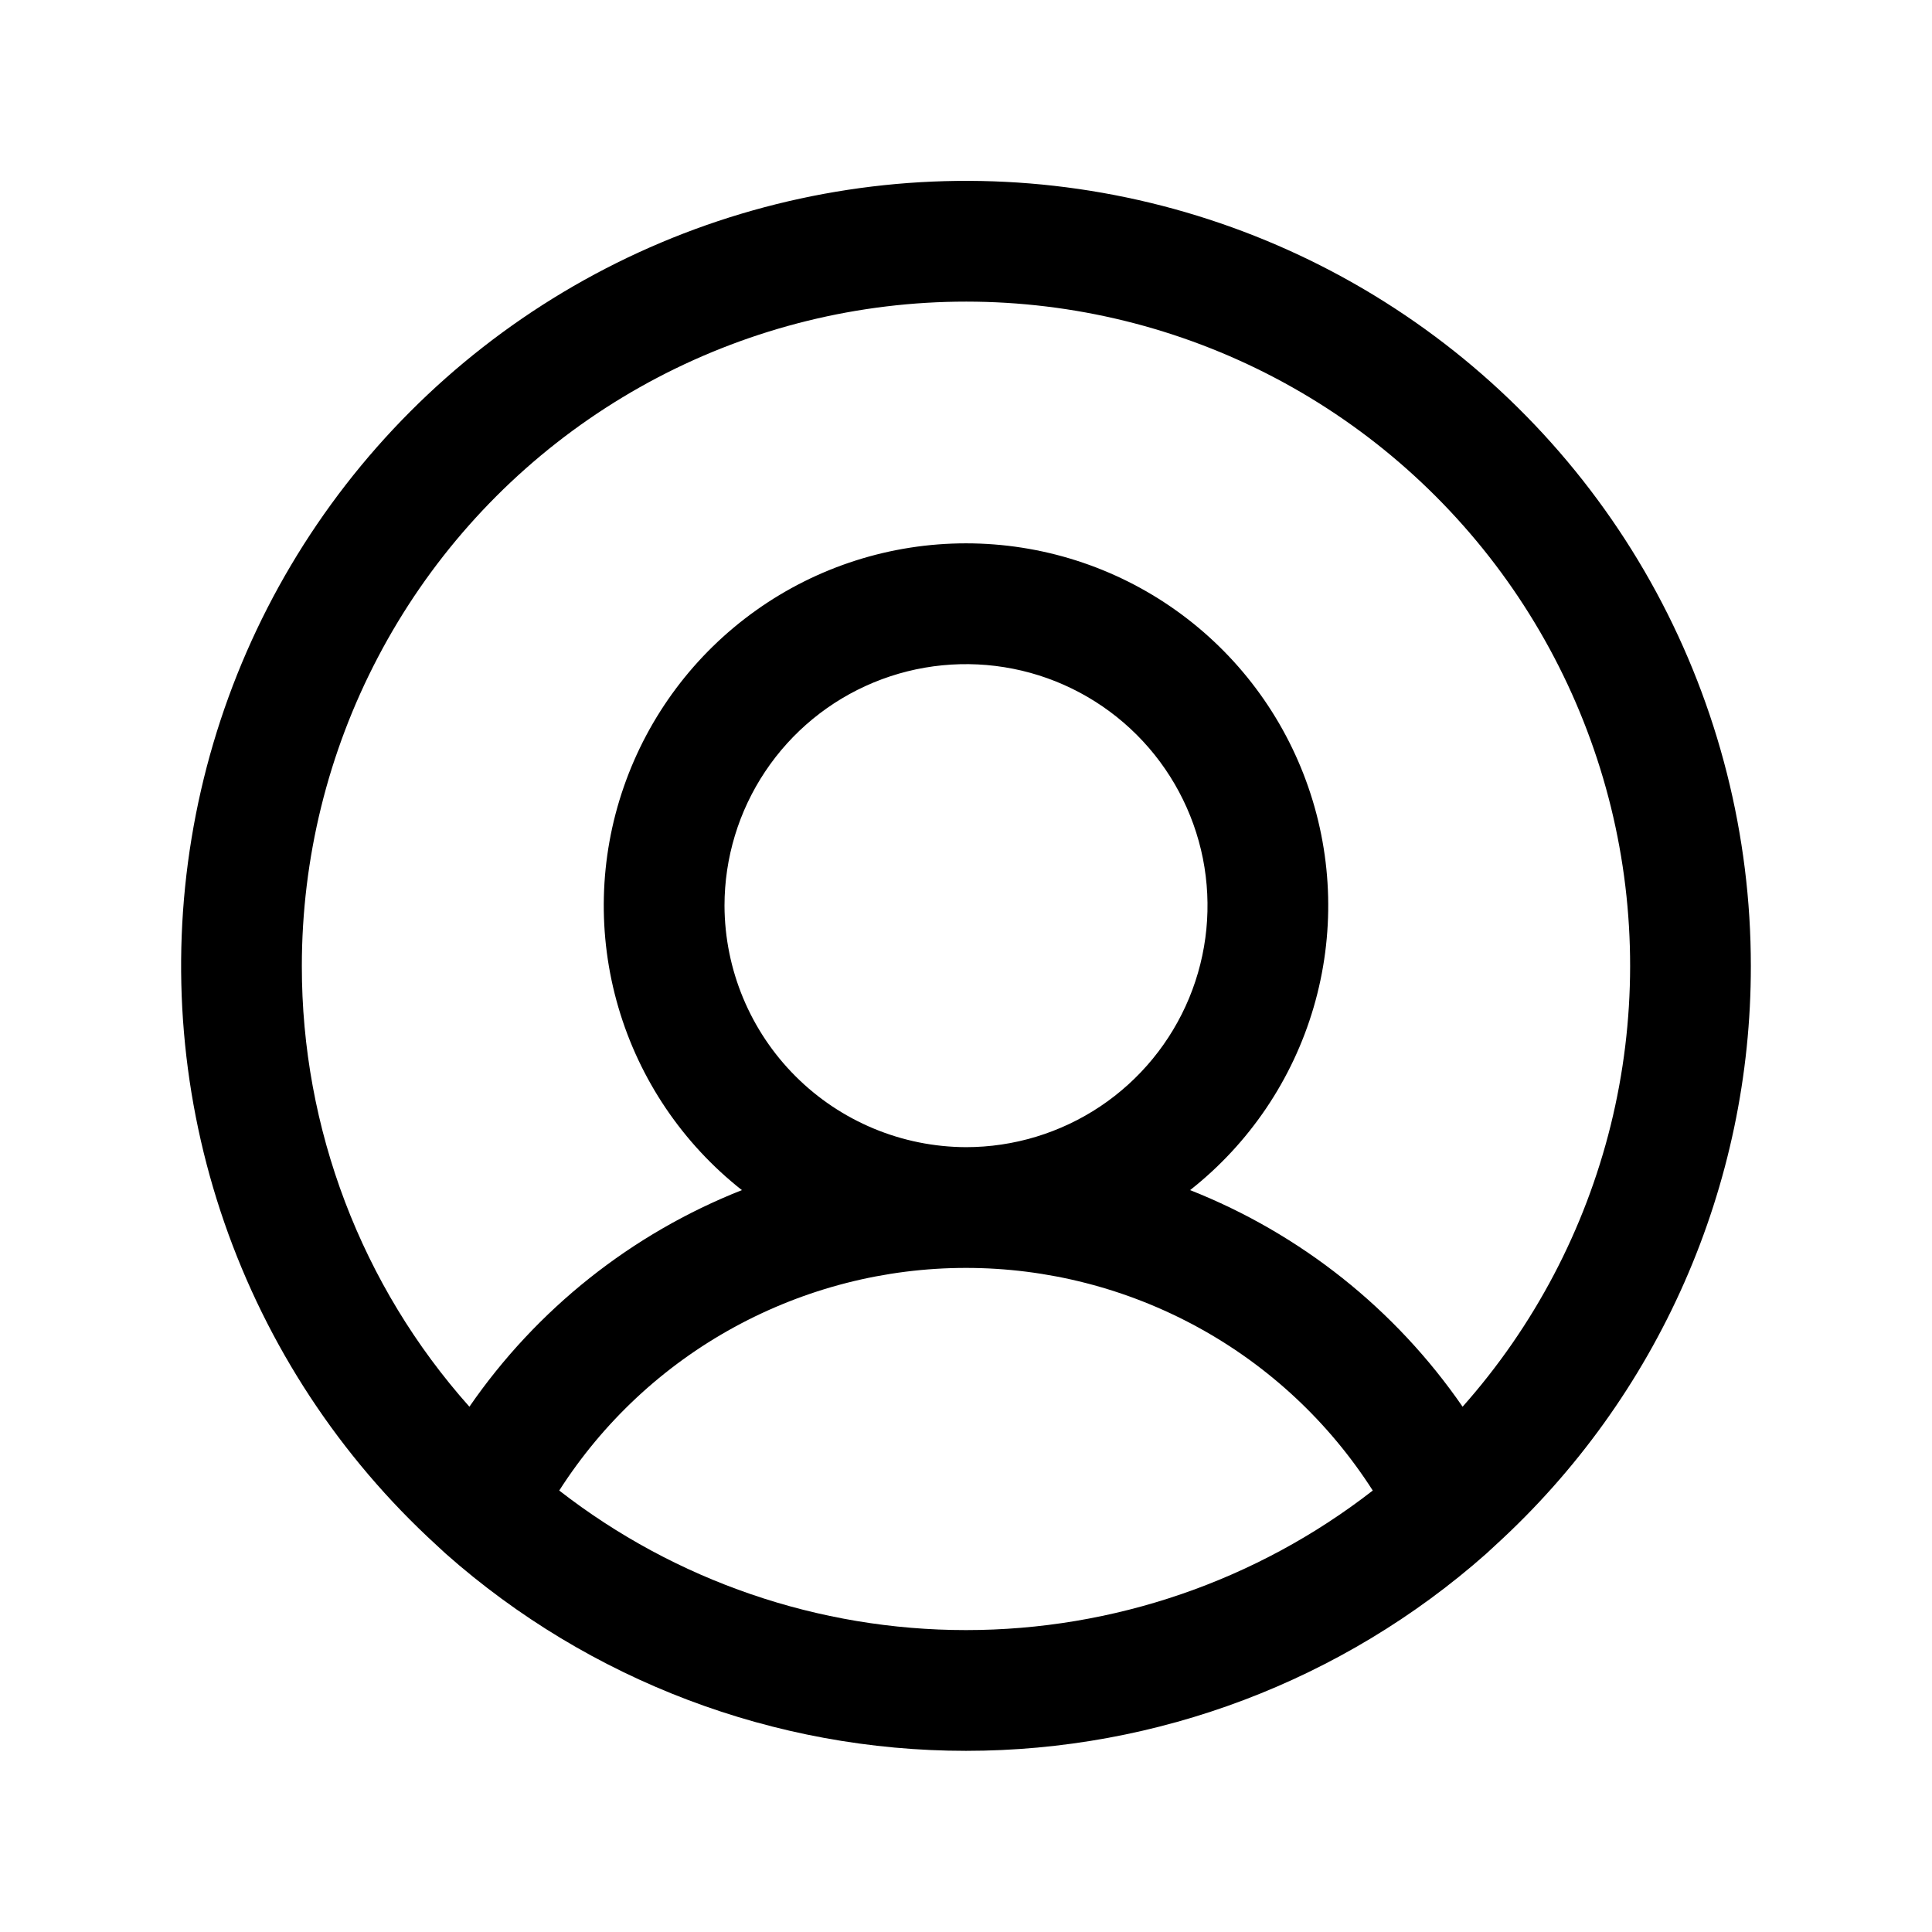
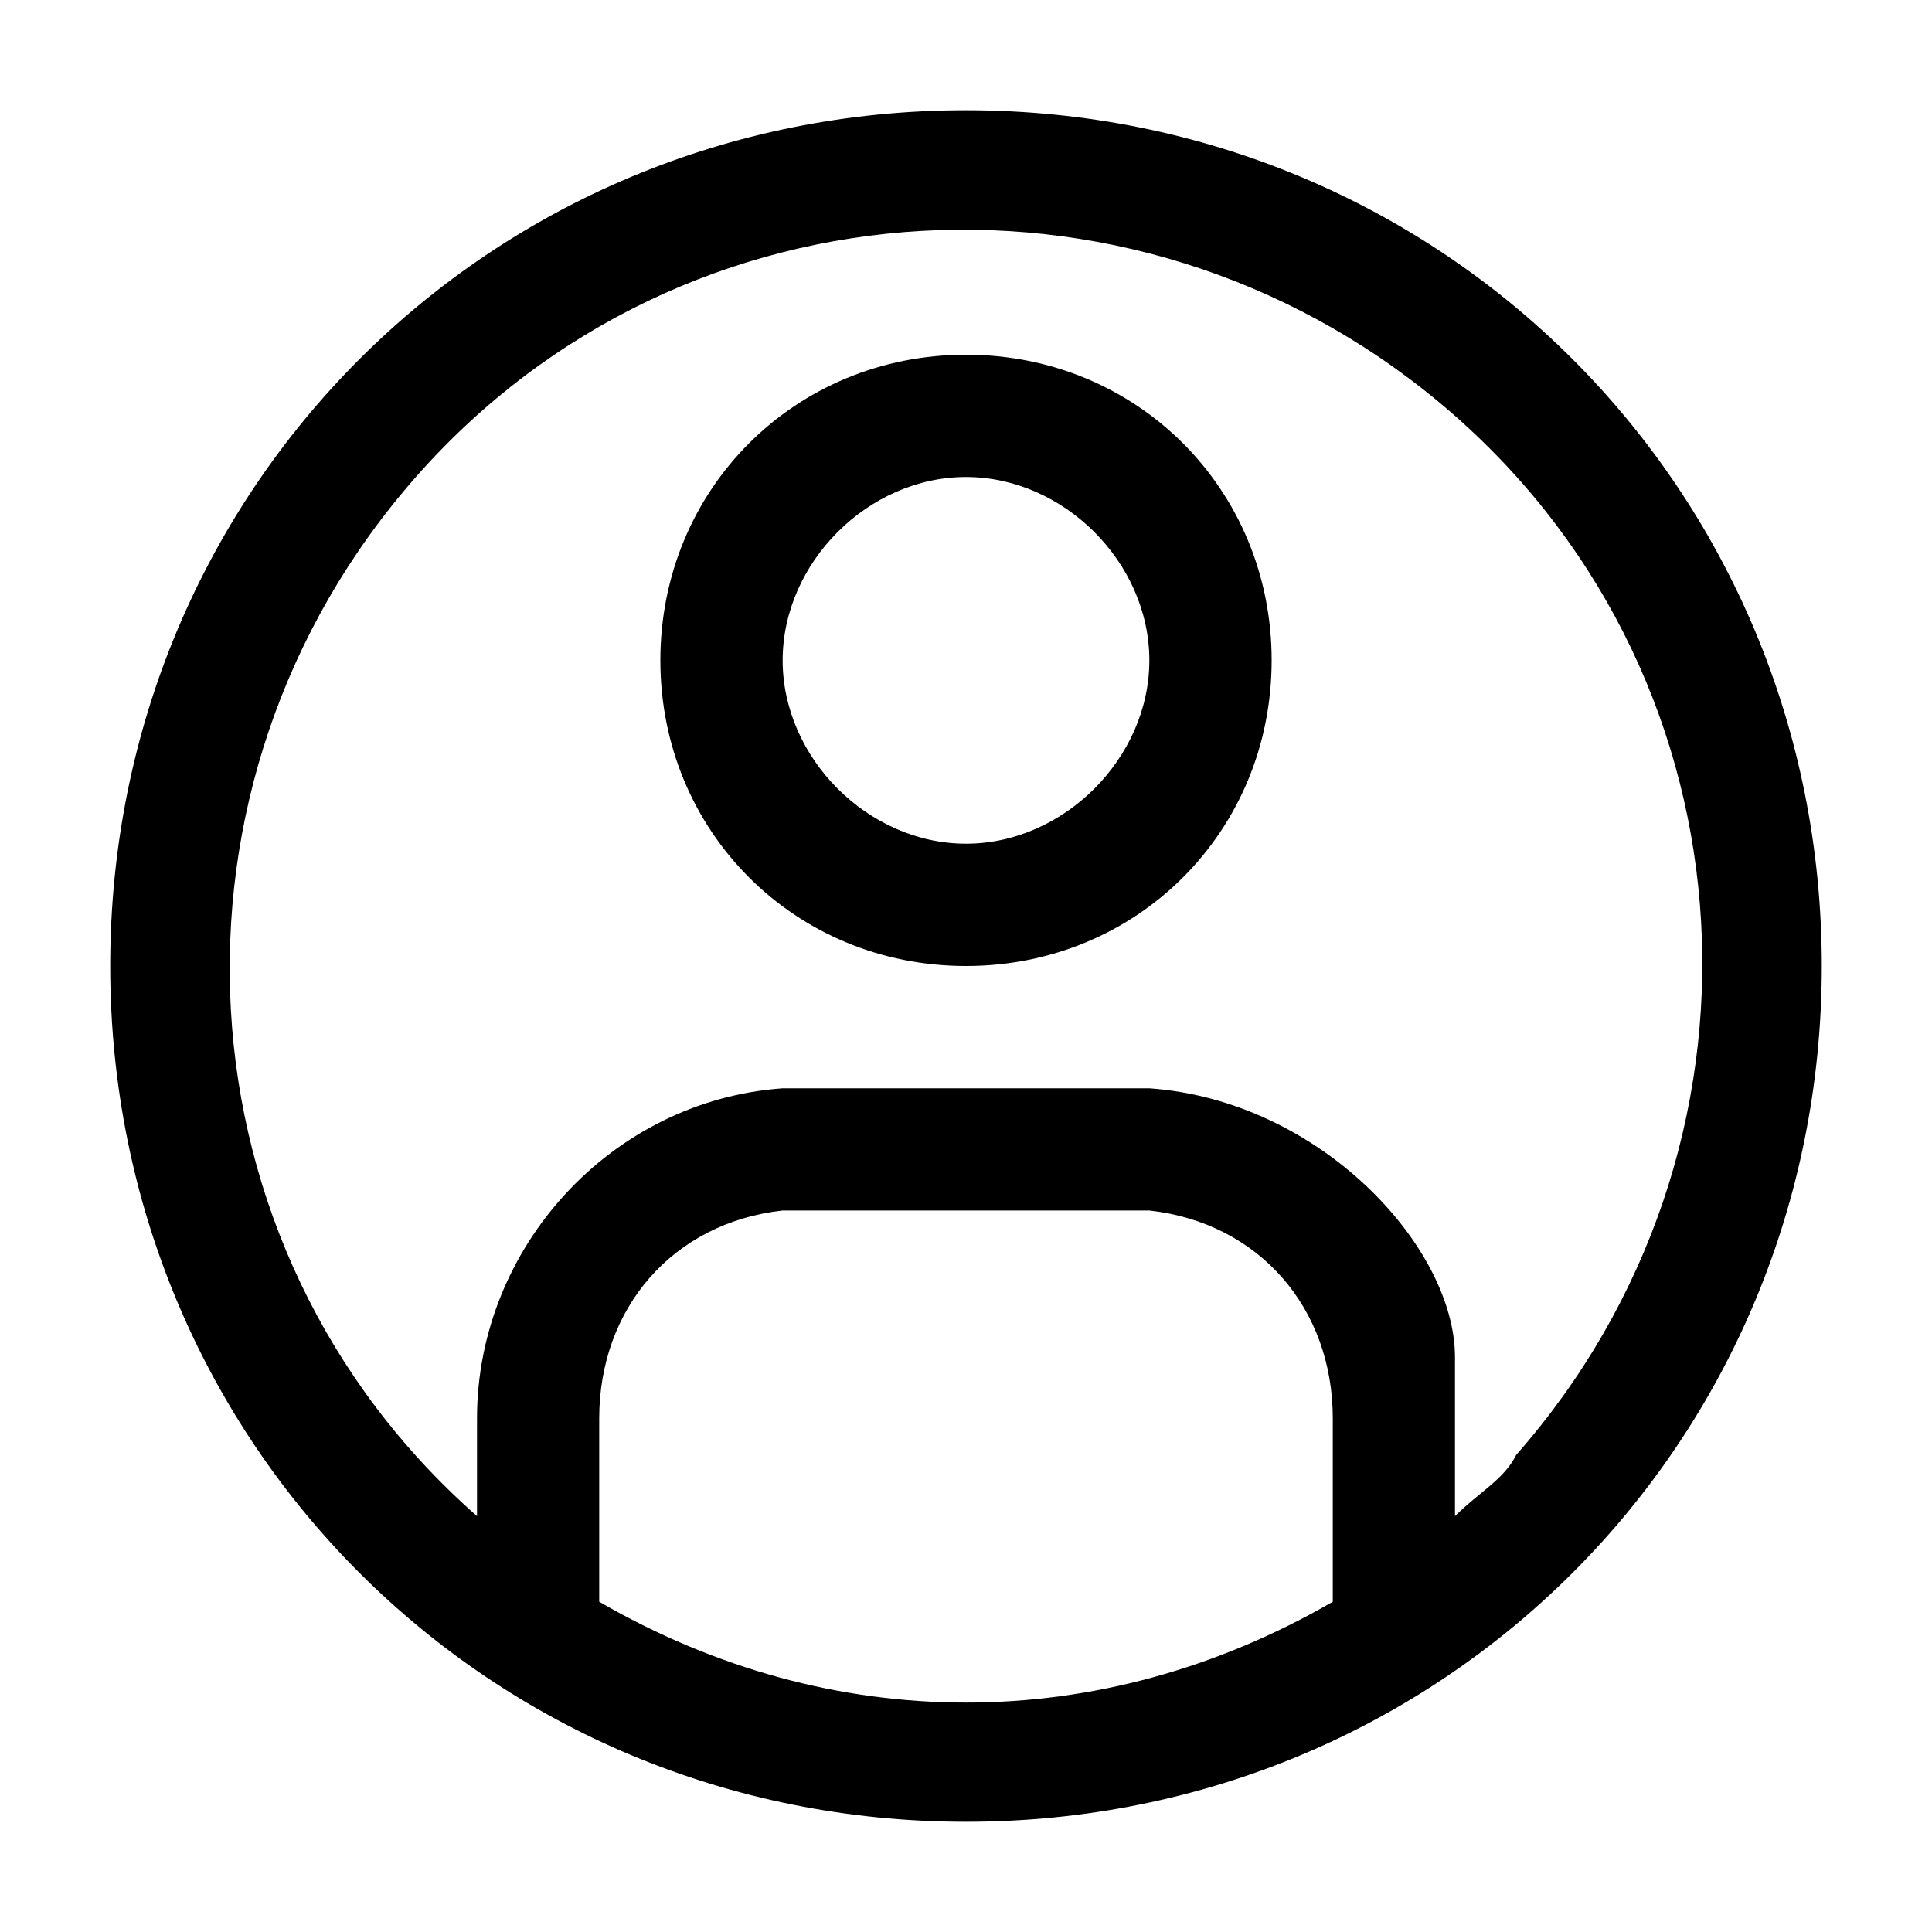
- <svg xmlns="http://www.w3.org/2000/svg" width="26" height="26" viewBox="0 0 26 26" fill="inherit">
-   <path d="M23.562 13C23.563 11.243 23.125 9.514 22.289 7.968C21.453 6.423 20.244 5.111 18.772 4.151C17.301 3.191 15.613 2.613 13.862 2.469C12.111 2.326 10.352 2.622 8.744 3.33C7.136 4.038 5.73 5.136 4.653 6.524C3.576 7.913 2.863 9.548 2.578 11.281C2.292 13.015 2.444 14.793 3.019 16.453C3.594 18.113 4.574 19.604 5.87 20.79L6.002 20.912C7.933 22.619 10.422 23.562 13 23.562C15.578 23.562 18.067 22.619 19.998 20.912L20.13 20.79C21.212 19.802 22.077 18.599 22.668 17.257C23.259 15.916 23.564 14.466 23.562 13ZM4.062 13C4.062 11.553 4.413 10.127 5.086 8.845C5.758 7.563 6.732 6.463 7.923 5.641C9.114 4.819 10.488 4.298 11.925 4.124C13.362 3.95 14.819 4.127 16.173 4.641C17.526 5.155 18.734 5.99 19.693 7.074C20.653 8.158 21.334 9.459 21.68 10.865C22.025 12.27 22.023 13.739 21.676 15.144C21.328 16.549 20.644 17.849 19.683 18.931C18.777 17.617 17.501 16.603 16.016 16.016C16.812 15.389 17.393 14.53 17.678 13.557C17.963 12.585 17.938 11.548 17.606 10.591C17.274 9.633 16.653 8.803 15.827 8.215C15.002 7.627 14.013 7.312 13 7.312C11.987 7.312 10.998 7.627 10.173 8.215C9.347 8.803 8.726 9.633 8.394 10.591C8.062 11.548 8.037 12.585 8.322 13.557C8.607 14.53 9.188 15.389 9.984 16.016C8.499 16.603 7.223 17.617 6.317 18.931C4.862 17.299 4.06 15.187 4.062 13ZM9.75 12.188C9.75 11.545 9.941 10.916 10.298 10.382C10.655 9.847 11.162 9.431 11.756 9.185C12.35 8.939 13.004 8.875 13.634 9C14.264 9.125 14.844 9.435 15.298 9.889C15.753 10.344 16.062 10.923 16.188 11.553C16.313 12.184 16.249 12.837 16.003 13.431C15.757 14.025 15.34 14.533 14.806 14.89C14.271 15.247 13.643 15.438 13 15.438C12.139 15.435 11.314 15.092 10.705 14.483C10.096 13.874 9.753 13.049 9.75 12.188ZM7.526 20.059C8.114 19.14 8.923 18.384 9.88 17.861C10.837 17.338 11.909 17.063 13 17.063C14.091 17.063 15.163 17.338 16.12 17.861C17.077 18.384 17.886 19.14 18.474 20.059C16.909 21.276 14.983 21.937 13 21.937C11.017 21.937 9.091 21.276 7.526 20.059Z" fill="inherit" />
+ <svg xmlns="http://www.w3.org/2000/svg" width="20" height="20" viewBox="0 0 20 20" fill="inherit">
+   <g clip-path="url(#clip0_151_69)">
+     <path d="M10 1.141C5.064 1.141 1.141 5.064 1.141 10C1.141 14.936 5.064 18.859 10 18.859C14.936 18.859 18.859 14.936 18.859 10C18.859 5.064 14.936 1.141 10 1.141ZM6.203 16.581V14.683C6.203 13.544 6.963 12.658 8.102 12.531H11.898C13.037 12.658 13.797 13.544 13.797 14.683V16.581C11.392 17.973 8.608 17.973 6.203 16.581ZM15.062 15.062V14.05C15.062 12.911 13.67 11.392 11.898 11.266H8.102C6.33 11.392 4.938 12.911 4.938 14.683V15.316V15.695C1.773 12.911 1.52 8.102 4.305 4.938C7.089 1.773 11.898 1.52 15.062 4.305C18.227 7.089 18.48 11.898 15.695 15.062C15.569 15.316 15.316 15.442 15.062 15.695V15.062Z" fill="inherit" />
+     <path d="M10 3.672C8.228 3.672 6.836 5.064 6.836 6.836C6.836 8.608 8.228 10 10 10C11.772 10 13.164 8.608 13.164 6.836C13.164 5.064 11.772 3.672 10 3.672ZM10 8.734C8.988 8.734 8.102 7.848 8.102 6.836C8.102 5.823 8.988 4.938 10 4.938C11.012 4.938 11.898 5.823 11.898 6.836C11.898 7.848 11.012 8.734 10 8.734Z" fill="inherit" />
+   </g>
</svg>
